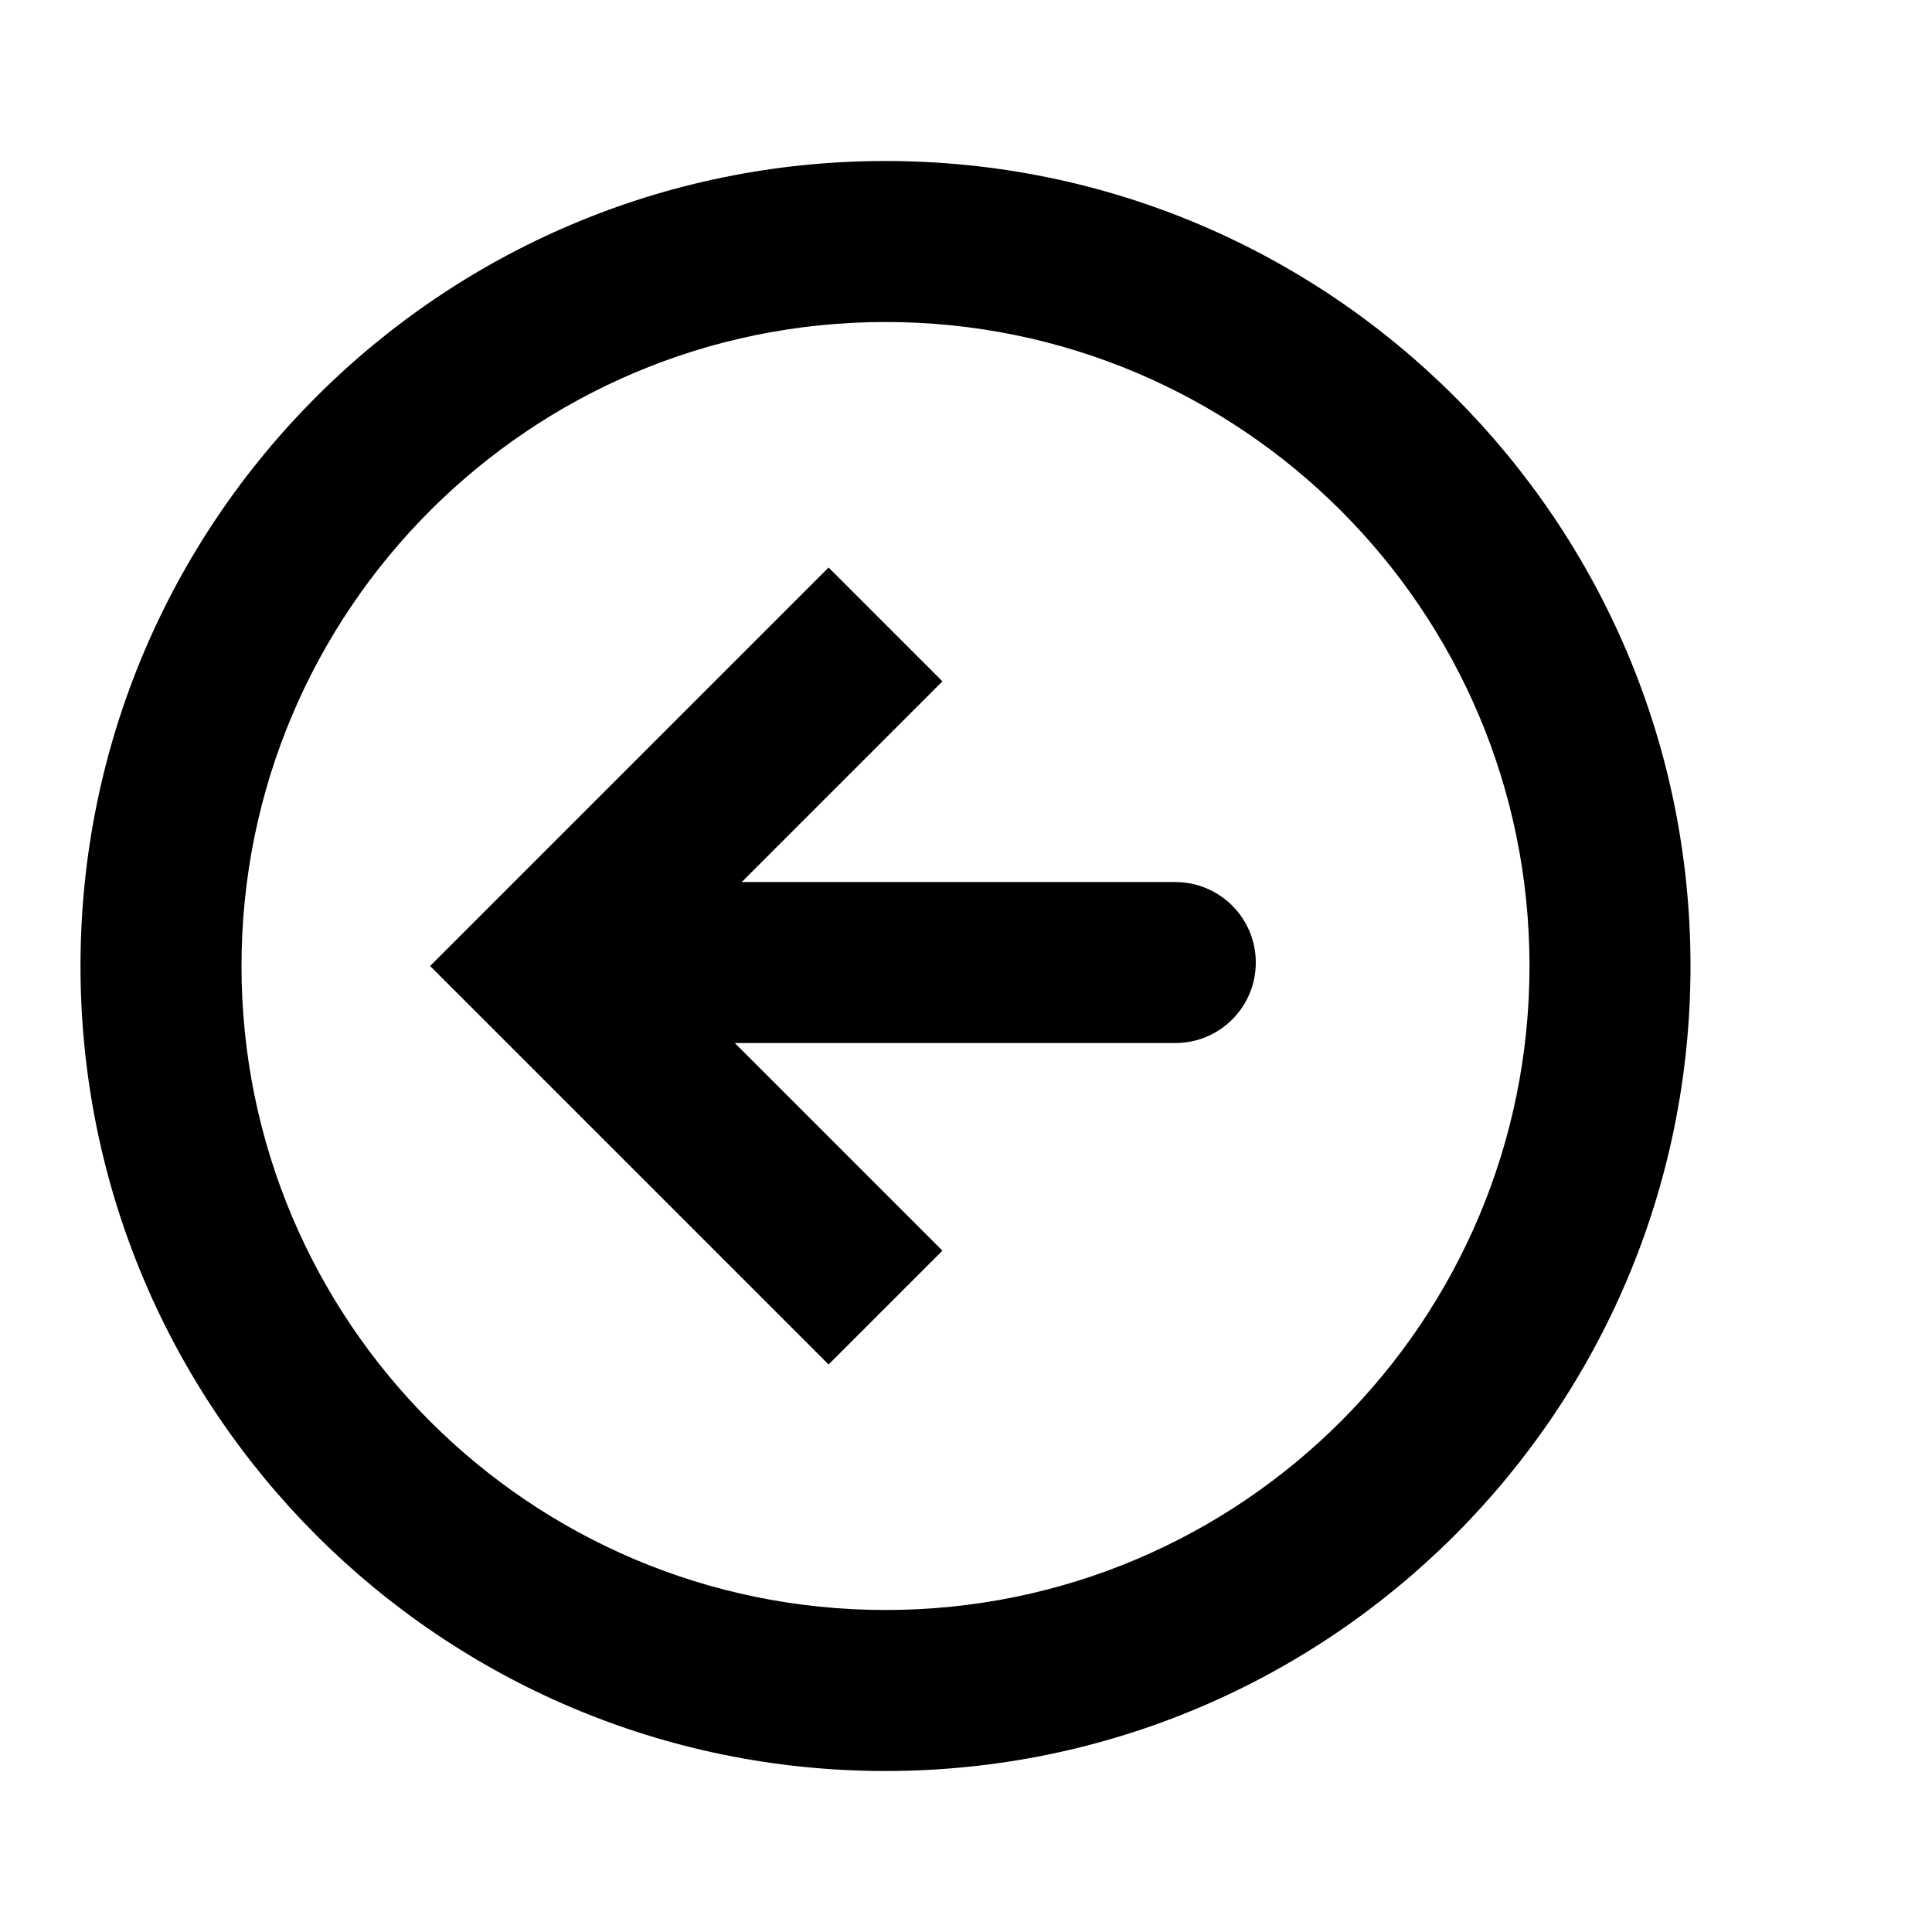
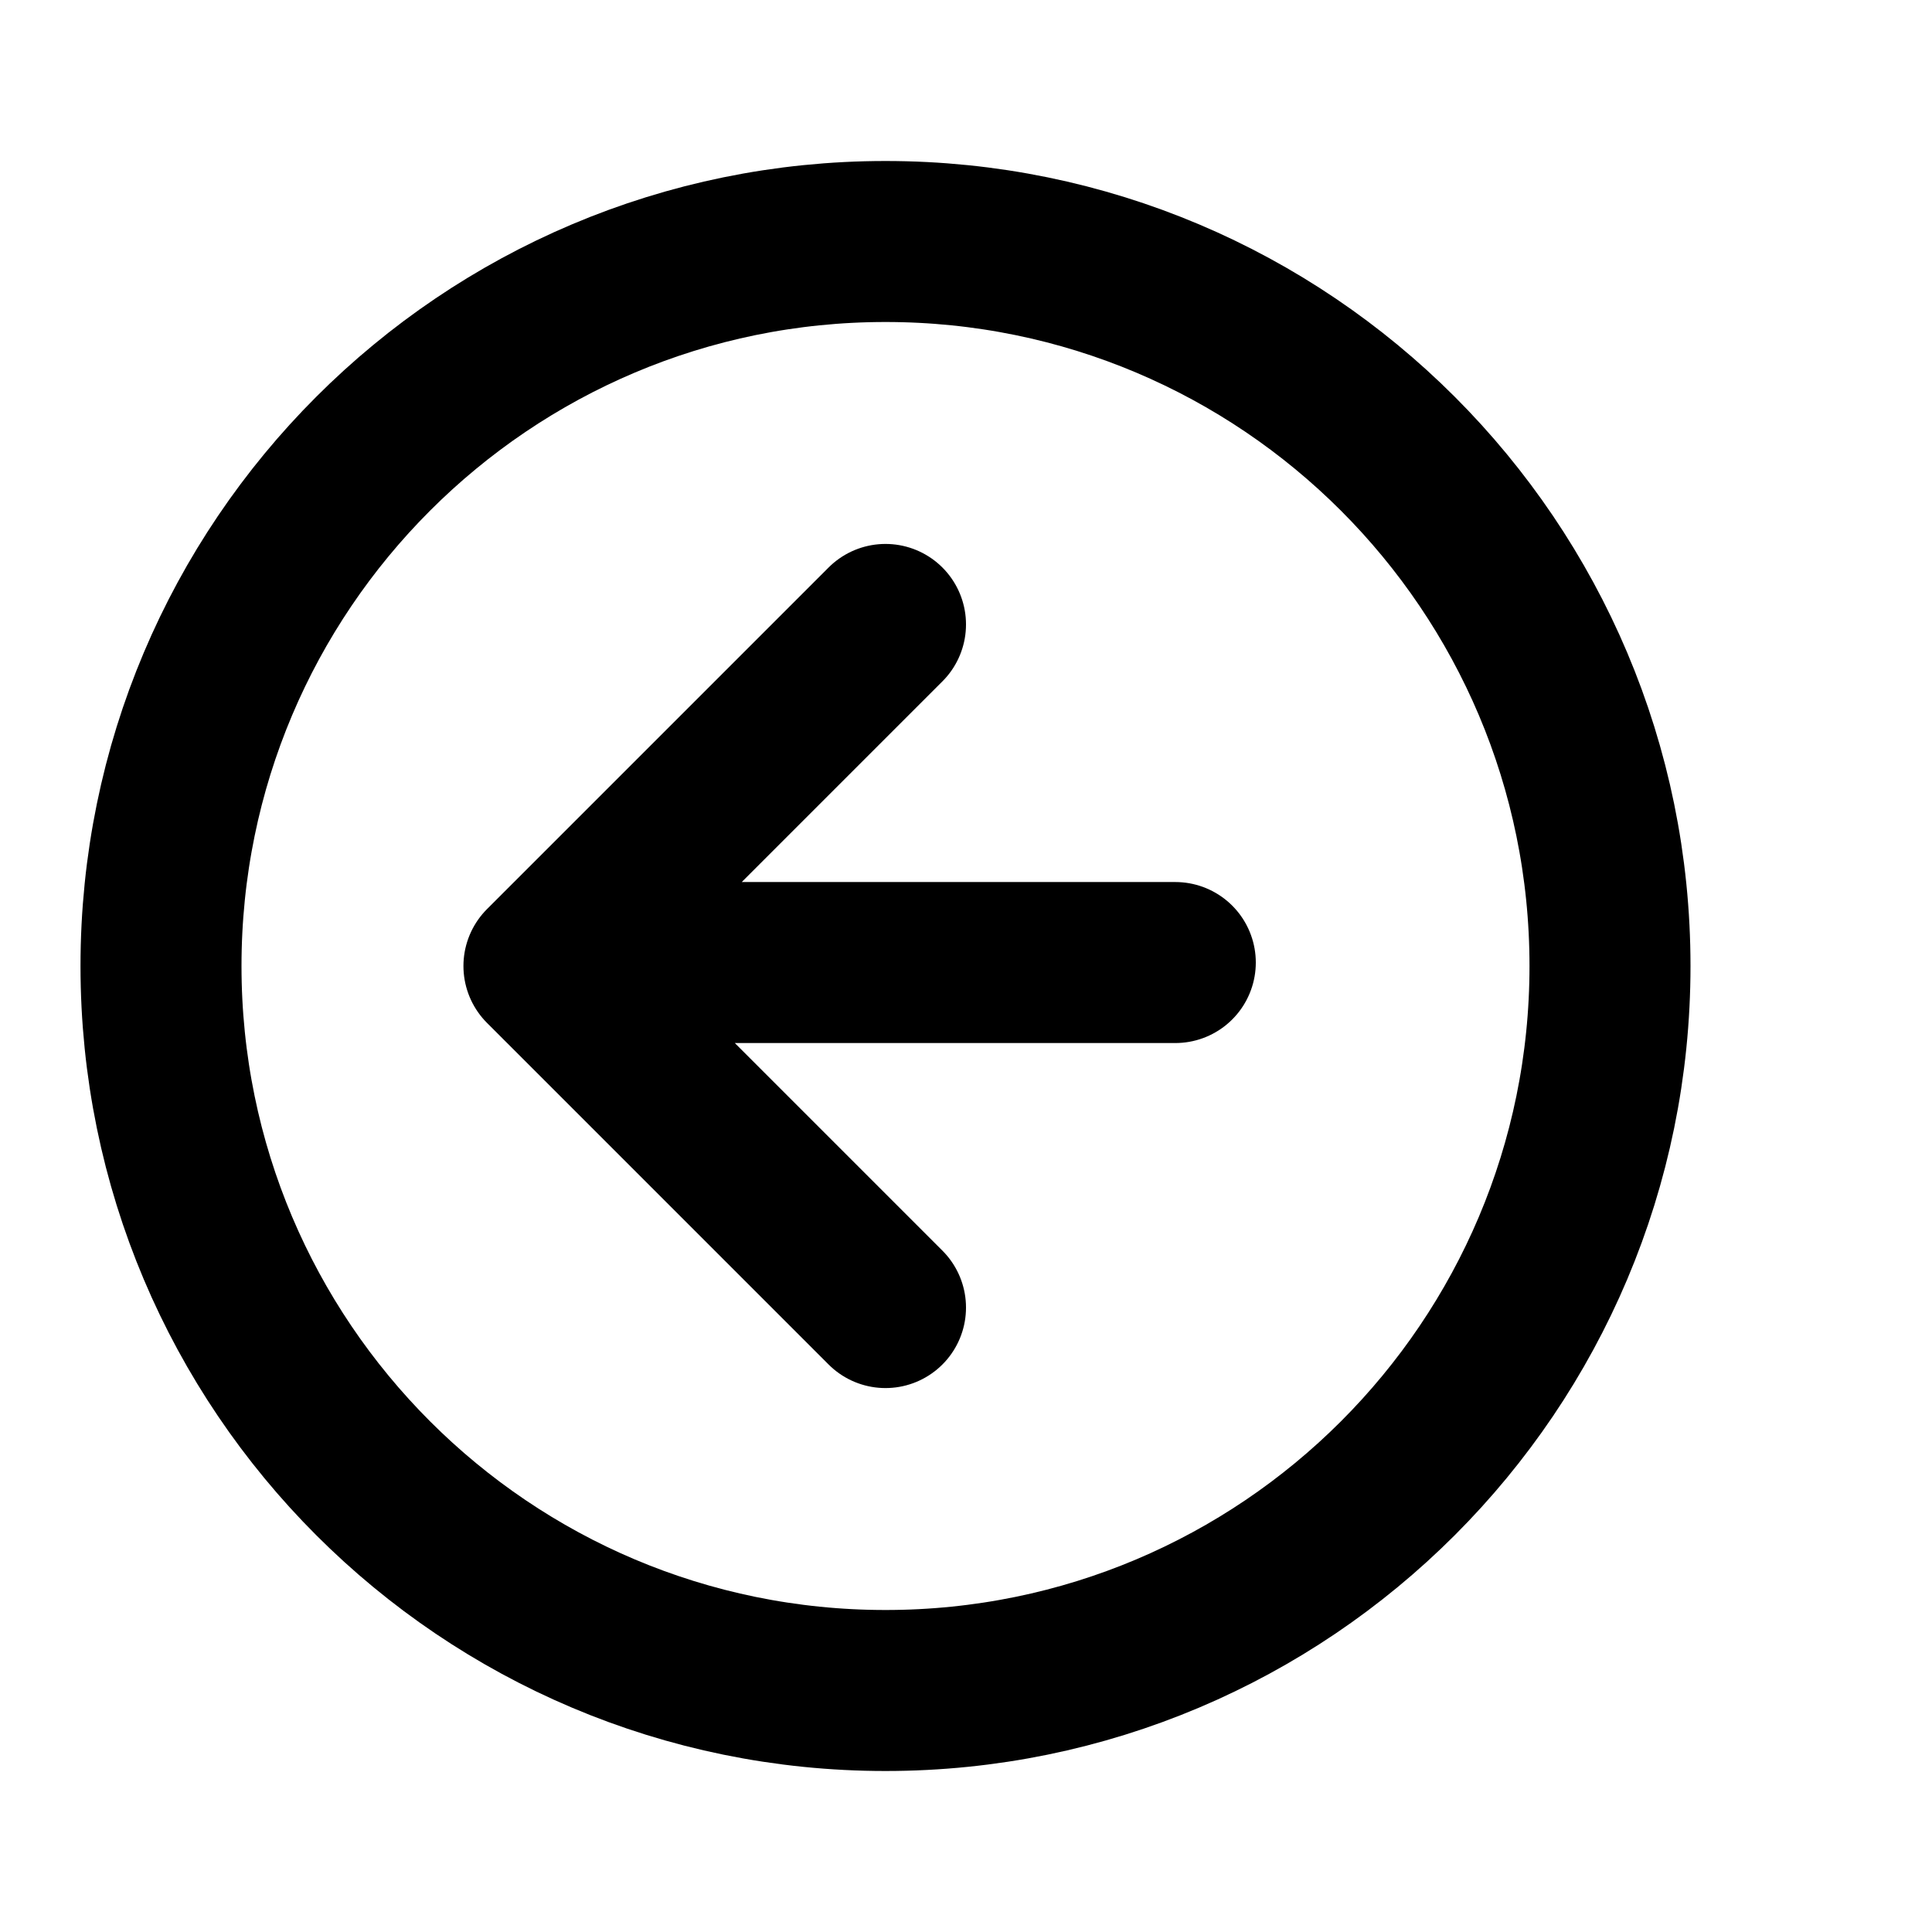
<svg xmlns="http://www.w3.org/2000/svg" width="24" height="24" viewBox="0 0 24 24" fill="none">
-   <path d="M6.757 12L6.05 11.293L5.343 12L6.05 12.707L6.757 12ZM6.8 10.957C6.248 10.957 5.8 11.405 5.8 11.957C5.8 12.51 6.248 12.957 6.8 12.957L6.8 10.957ZM14.6 12.957C15.152 12.957 15.6 12.51 15.6 11.957C15.6 11.405 15.152 10.957 14.6 10.957L14.6 12.957ZM10.293 7.05L6.05 11.293L7.464 12.707L11.707 8.464L10.293 7.05ZM6.05 12.707L10.293 16.95L11.707 15.536L7.464 11.293L6.05 12.707ZM6.8 12.957L14.6 12.957L14.6 10.957L6.8 10.957L6.8 12.957ZM19 12C19 16.418 15.418 20 11 20V22C16.523 22 21 17.523 21 12H19ZM11 20C6.582 20 3 16.418 3 12H1C1 17.523 5.477 22 11 22V20ZM3 12C3 7.582 6.582 4 11 4V2C5.477 2 1 6.477 1 12H3ZM11 4C15.418 4 19 7.582 19 12H21C21 6.477 16.523 2 11 2V4Z" fill="black" />
+   <path d="M11 7.757L6.757 12L11 16.243M6.8 11.957L14.6 11.957M20 12C20 16.971 15.971 21 11 21C6.029 21 2 16.971 2 12C2 7.029 6.029 3 11 3C15.971 3 20 7.029 20 12Z" stroke="black" stroke-width="2" stroke-linecap="round" stroke-linejoin="round" />
</svg>
